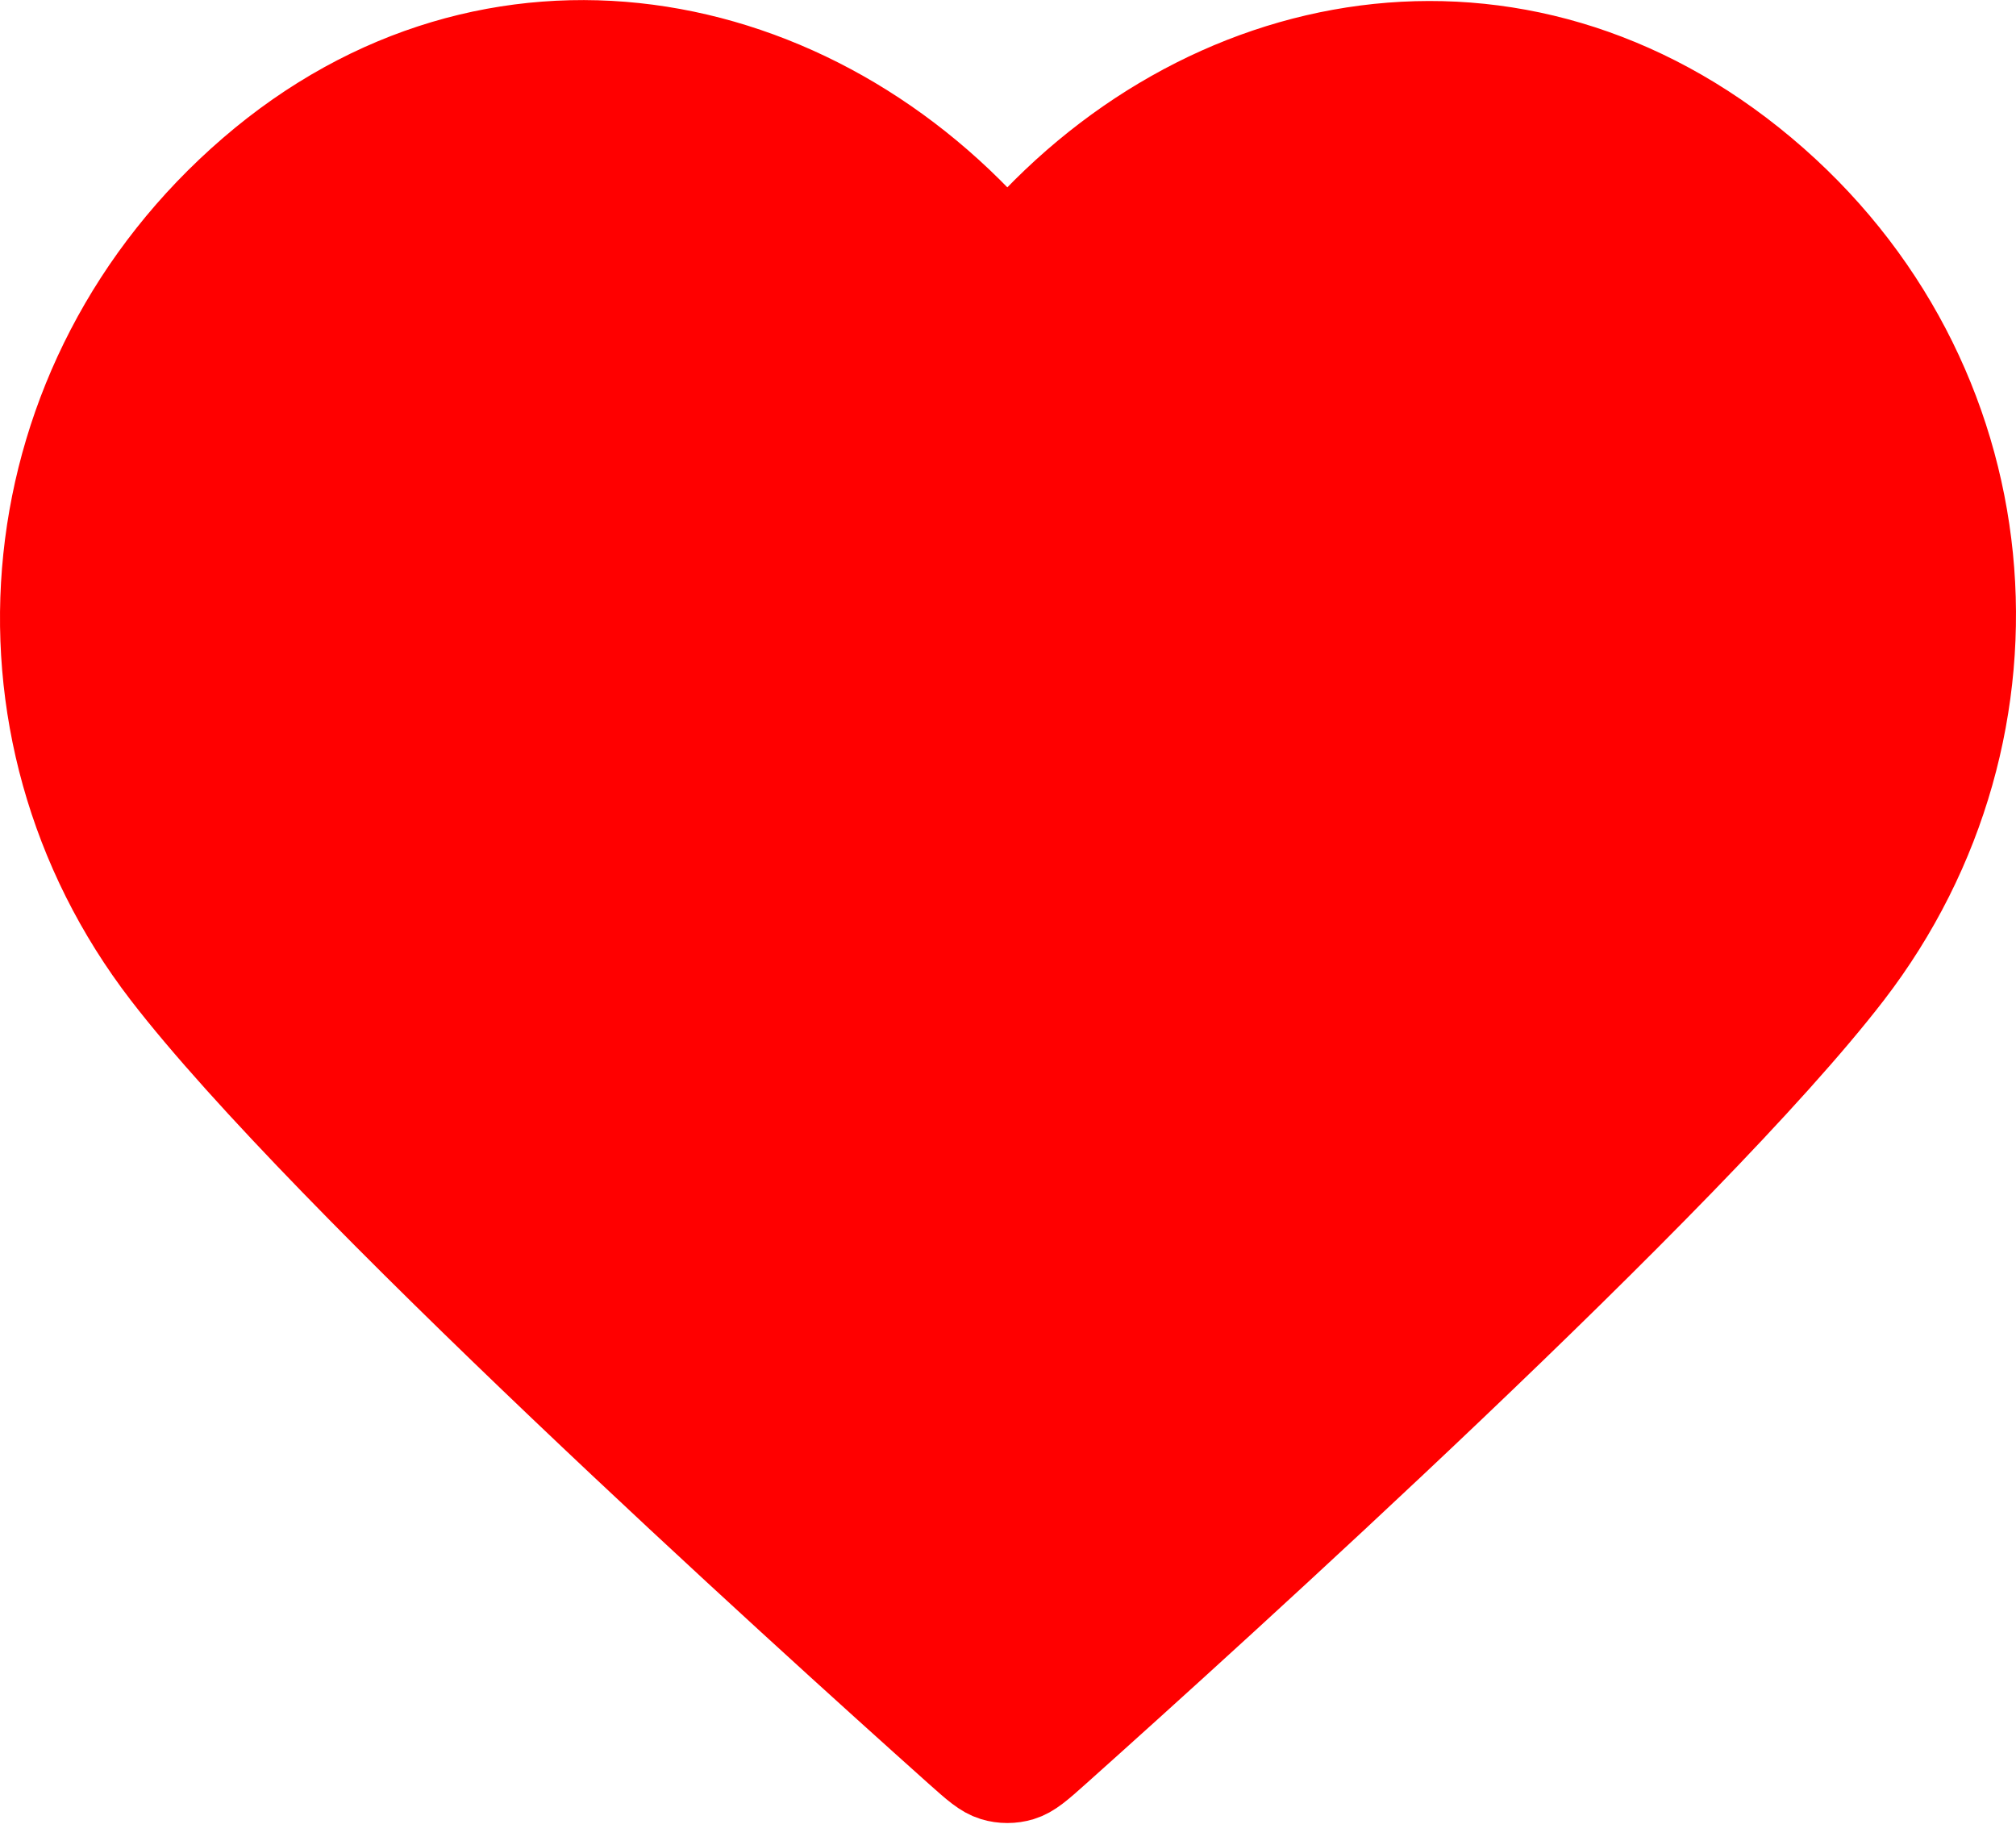
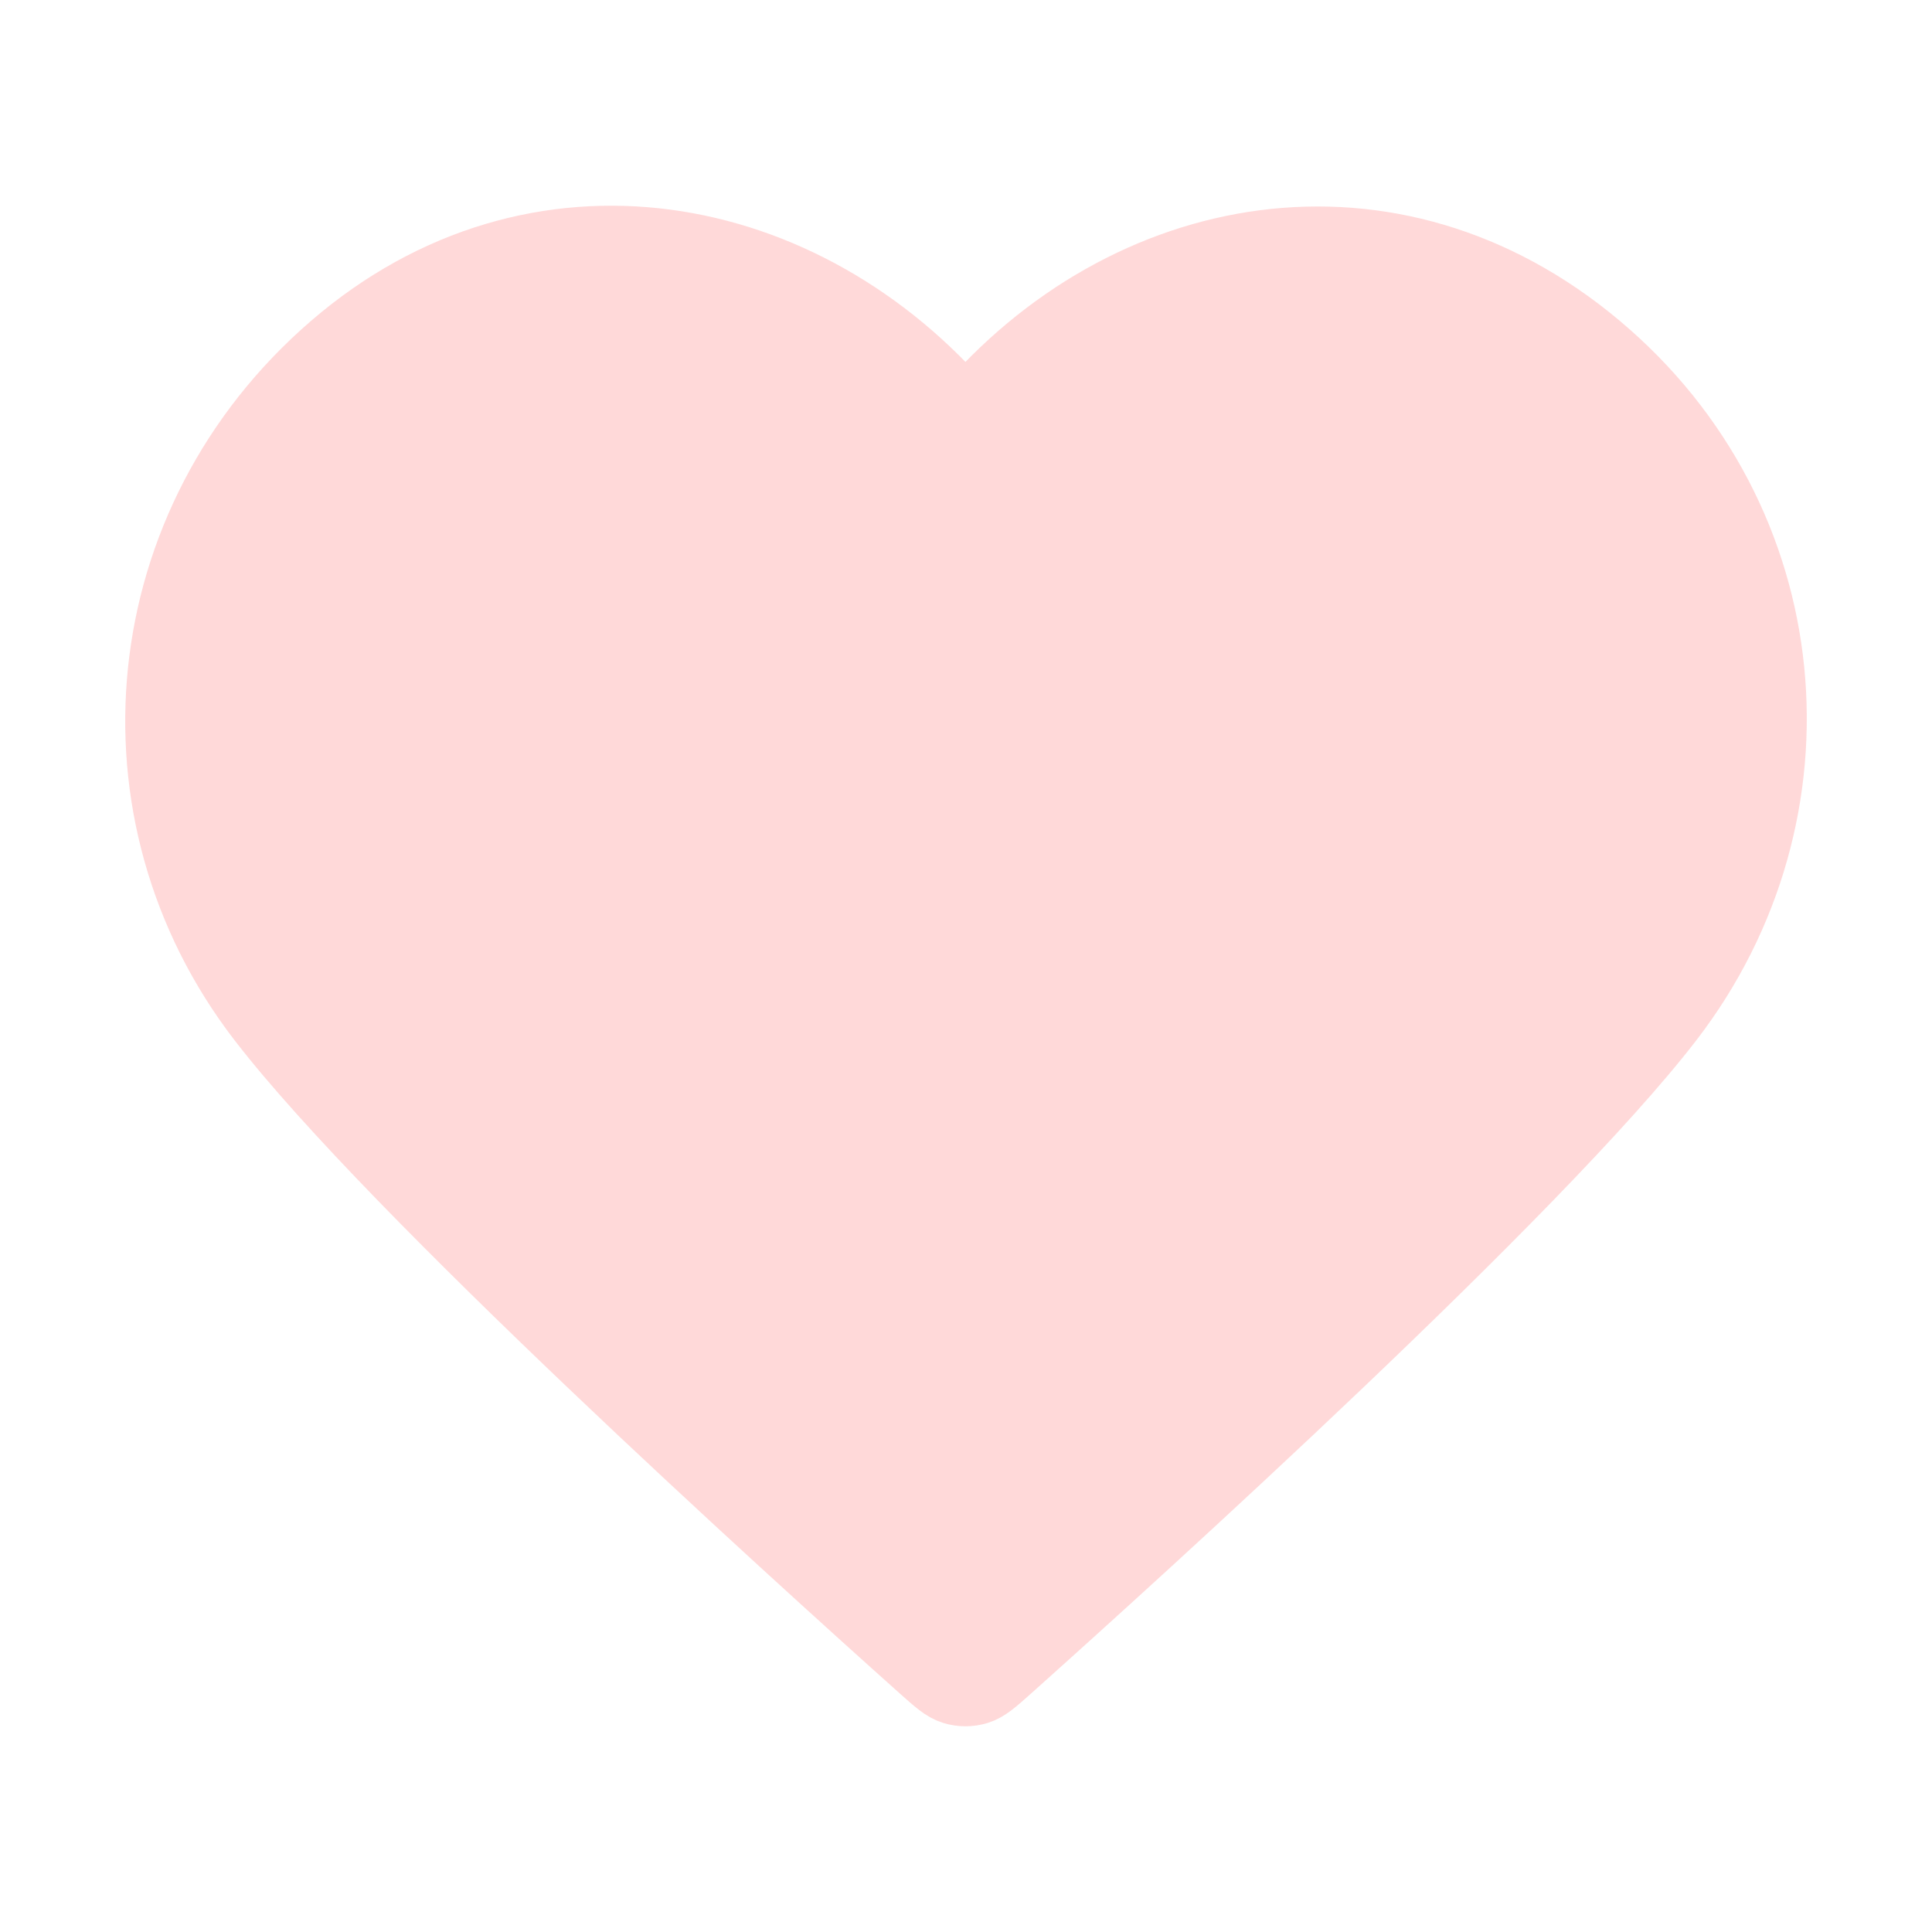
- <svg xmlns="http://www.w3.org/2000/svg" width="47" height="43" viewBox="0 0 47 43" fill="none">
-   <path fill-rule="evenodd" clip-rule="evenodd" d="M23.485 5.852C18.986 0.544 11.484 -0.884 5.848 3.977C0.212 8.837 -0.582 16.964 3.844 22.713C7.525 27.492 18.662 37.573 22.312 40.836C22.721 41.201 22.925 41.383 23.163 41.455C23.371 41.518 23.598 41.518 23.806 41.455C24.044 41.383 24.249 41.201 24.657 40.836C28.307 37.573 39.445 27.492 43.125 22.713C47.551 16.964 46.854 8.786 41.121 3.977C35.388 -0.833 27.983 0.544 23.485 5.852Z" fill="#FF0000" stroke="#FF0000" stroke-width="2" stroke-linecap="round" stroke-linejoin="round" />
+ <svg xmlns="http://www.w3.org/2000/svg" width="54" height="54" viewBox="0 0 54 54" fill="none">
+   <path opacity="0.15" fill-rule="evenodd" clip-rule="evenodd" d="M26.985 11.6C22.486 6.292 14.985 4.864 9.348 9.725C3.712 14.585 2.918 22.712 7.345 28.461C11.025 33.24 22.162 43.321 25.812 46.584C26.221 46.949 26.425 47.131 26.663 47.203C26.871 47.266 27.099 47.266 27.306 47.203C27.545 47.131 27.749 46.949 28.157 46.584C31.807 43.321 42.945 33.24 46.625 28.461C51.051 22.712 50.355 14.534 44.621 9.725C38.888 4.915 31.483 6.292 26.985 11.6Z" fill="#FF0000" stroke="#FF0000" stroke-width="2" stroke-linecap="round" stroke-linejoin="round" />
</svg>
